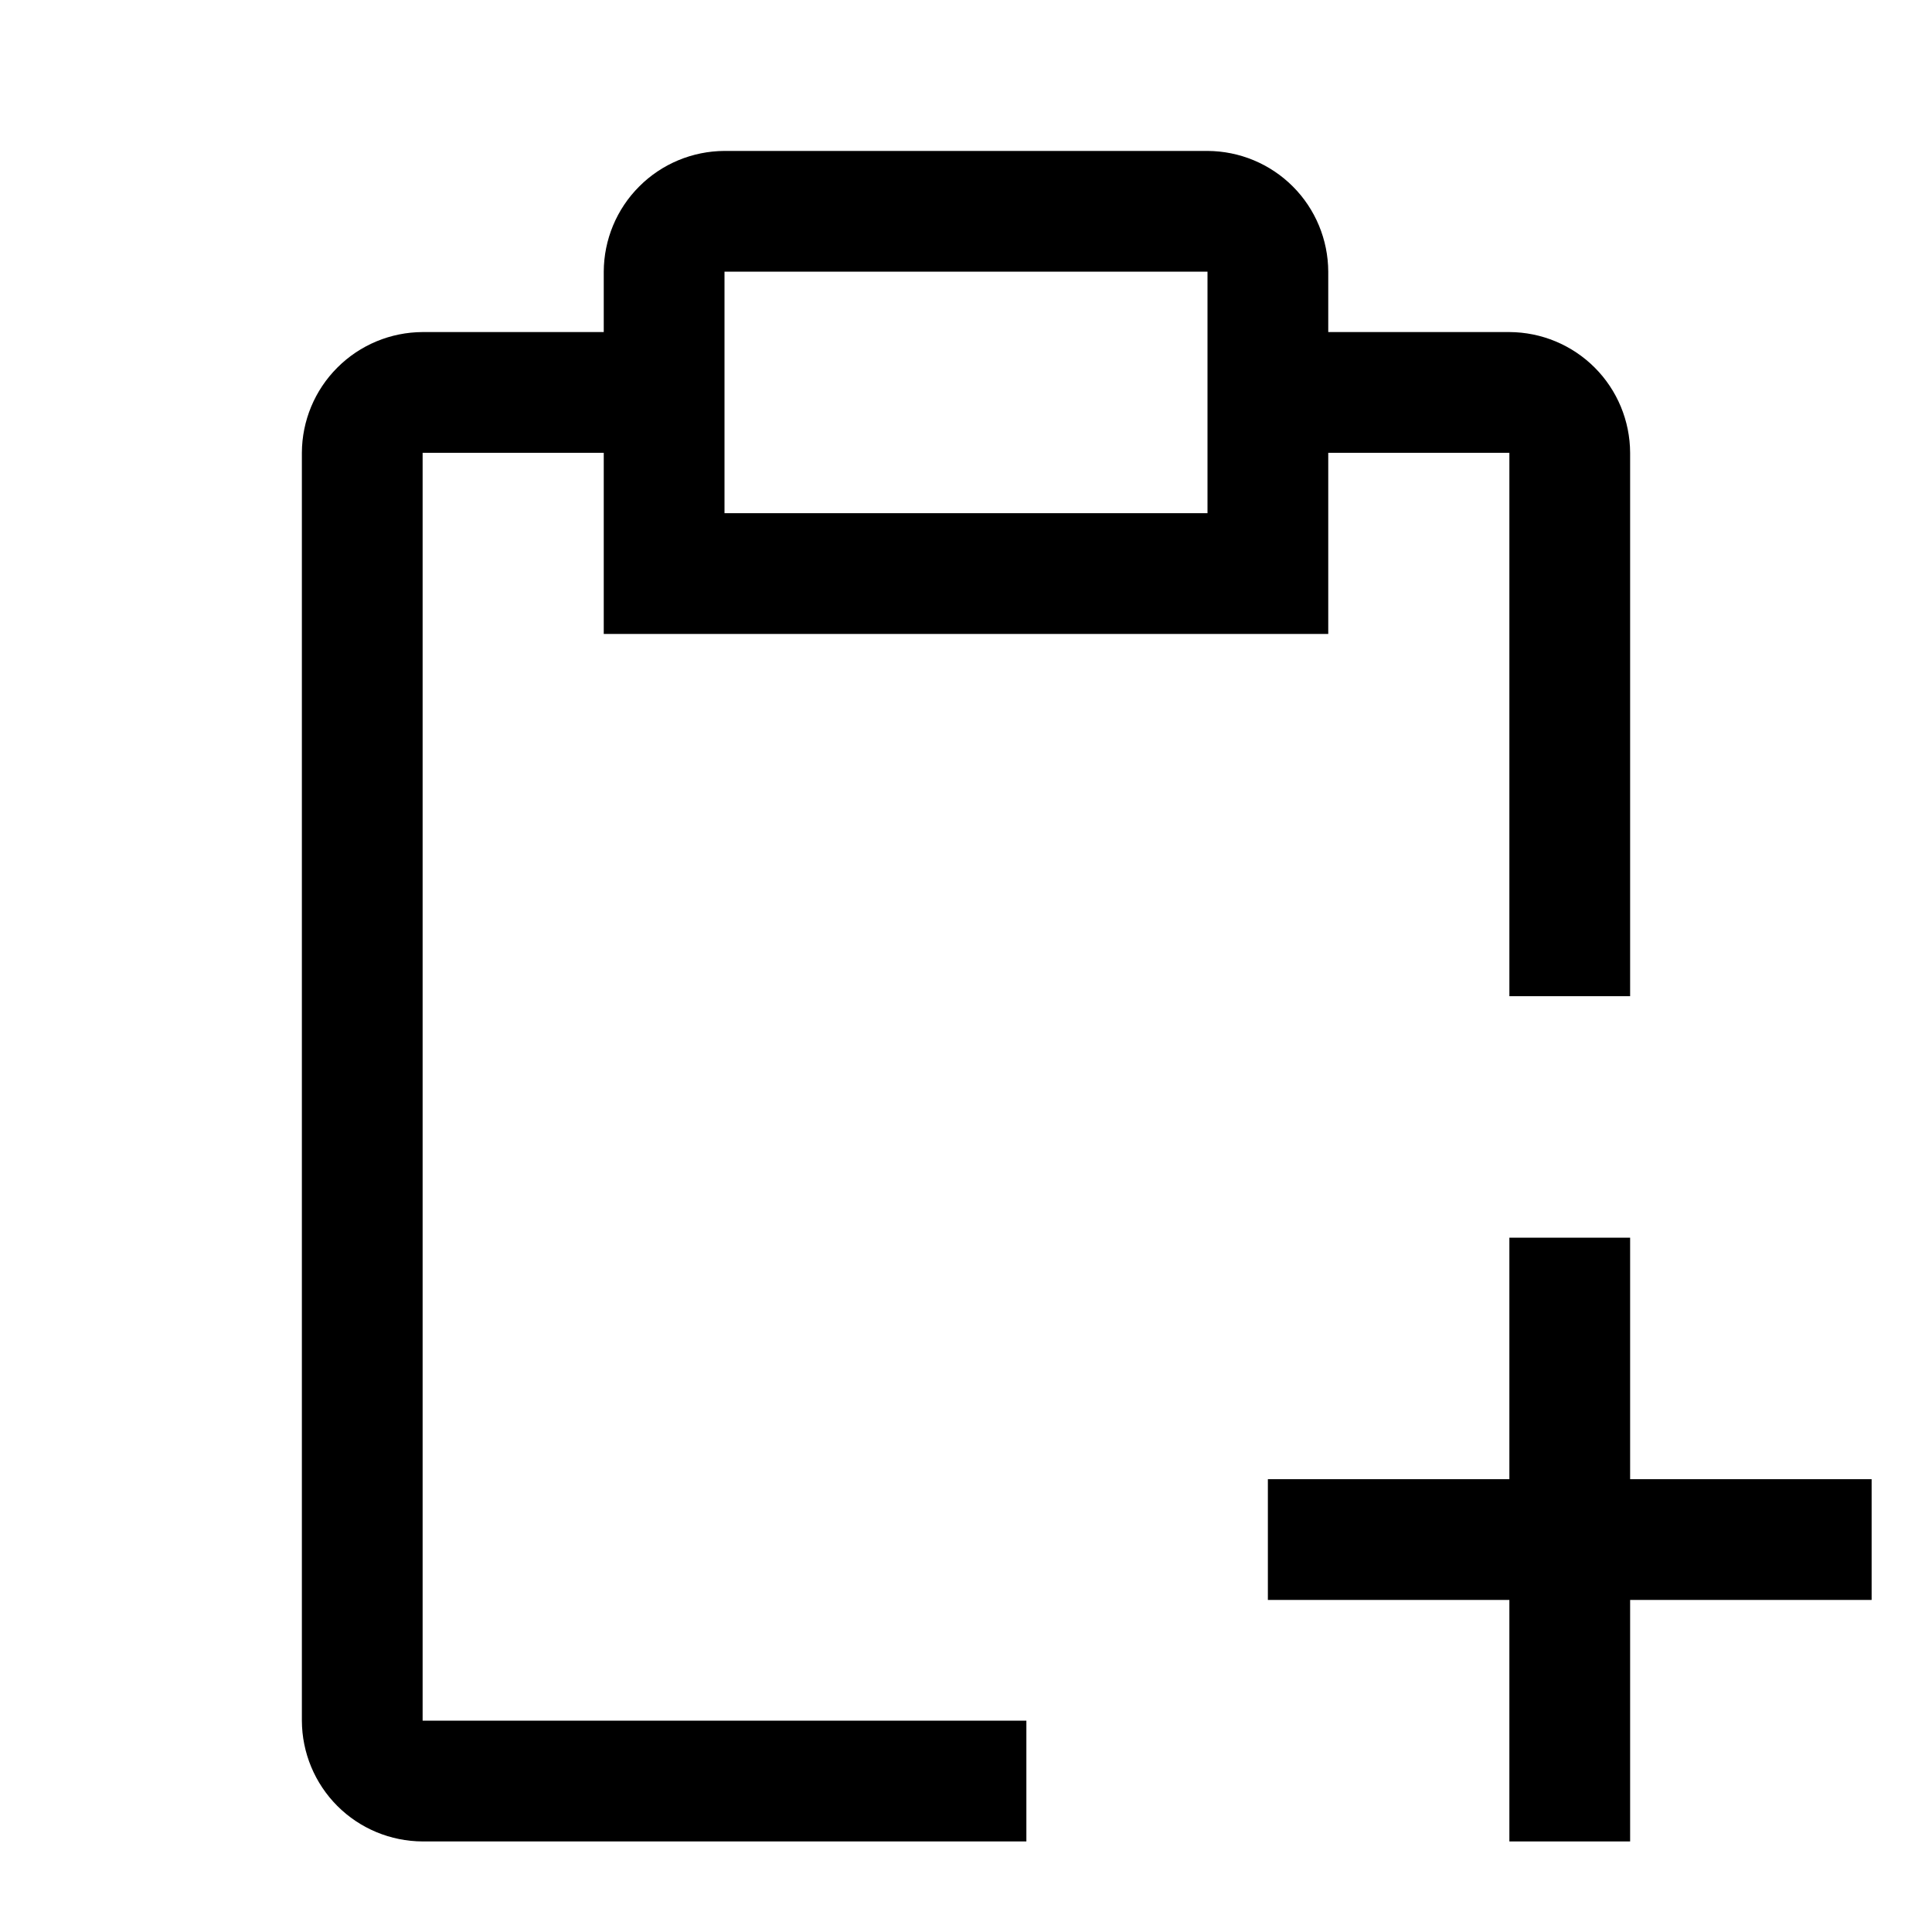
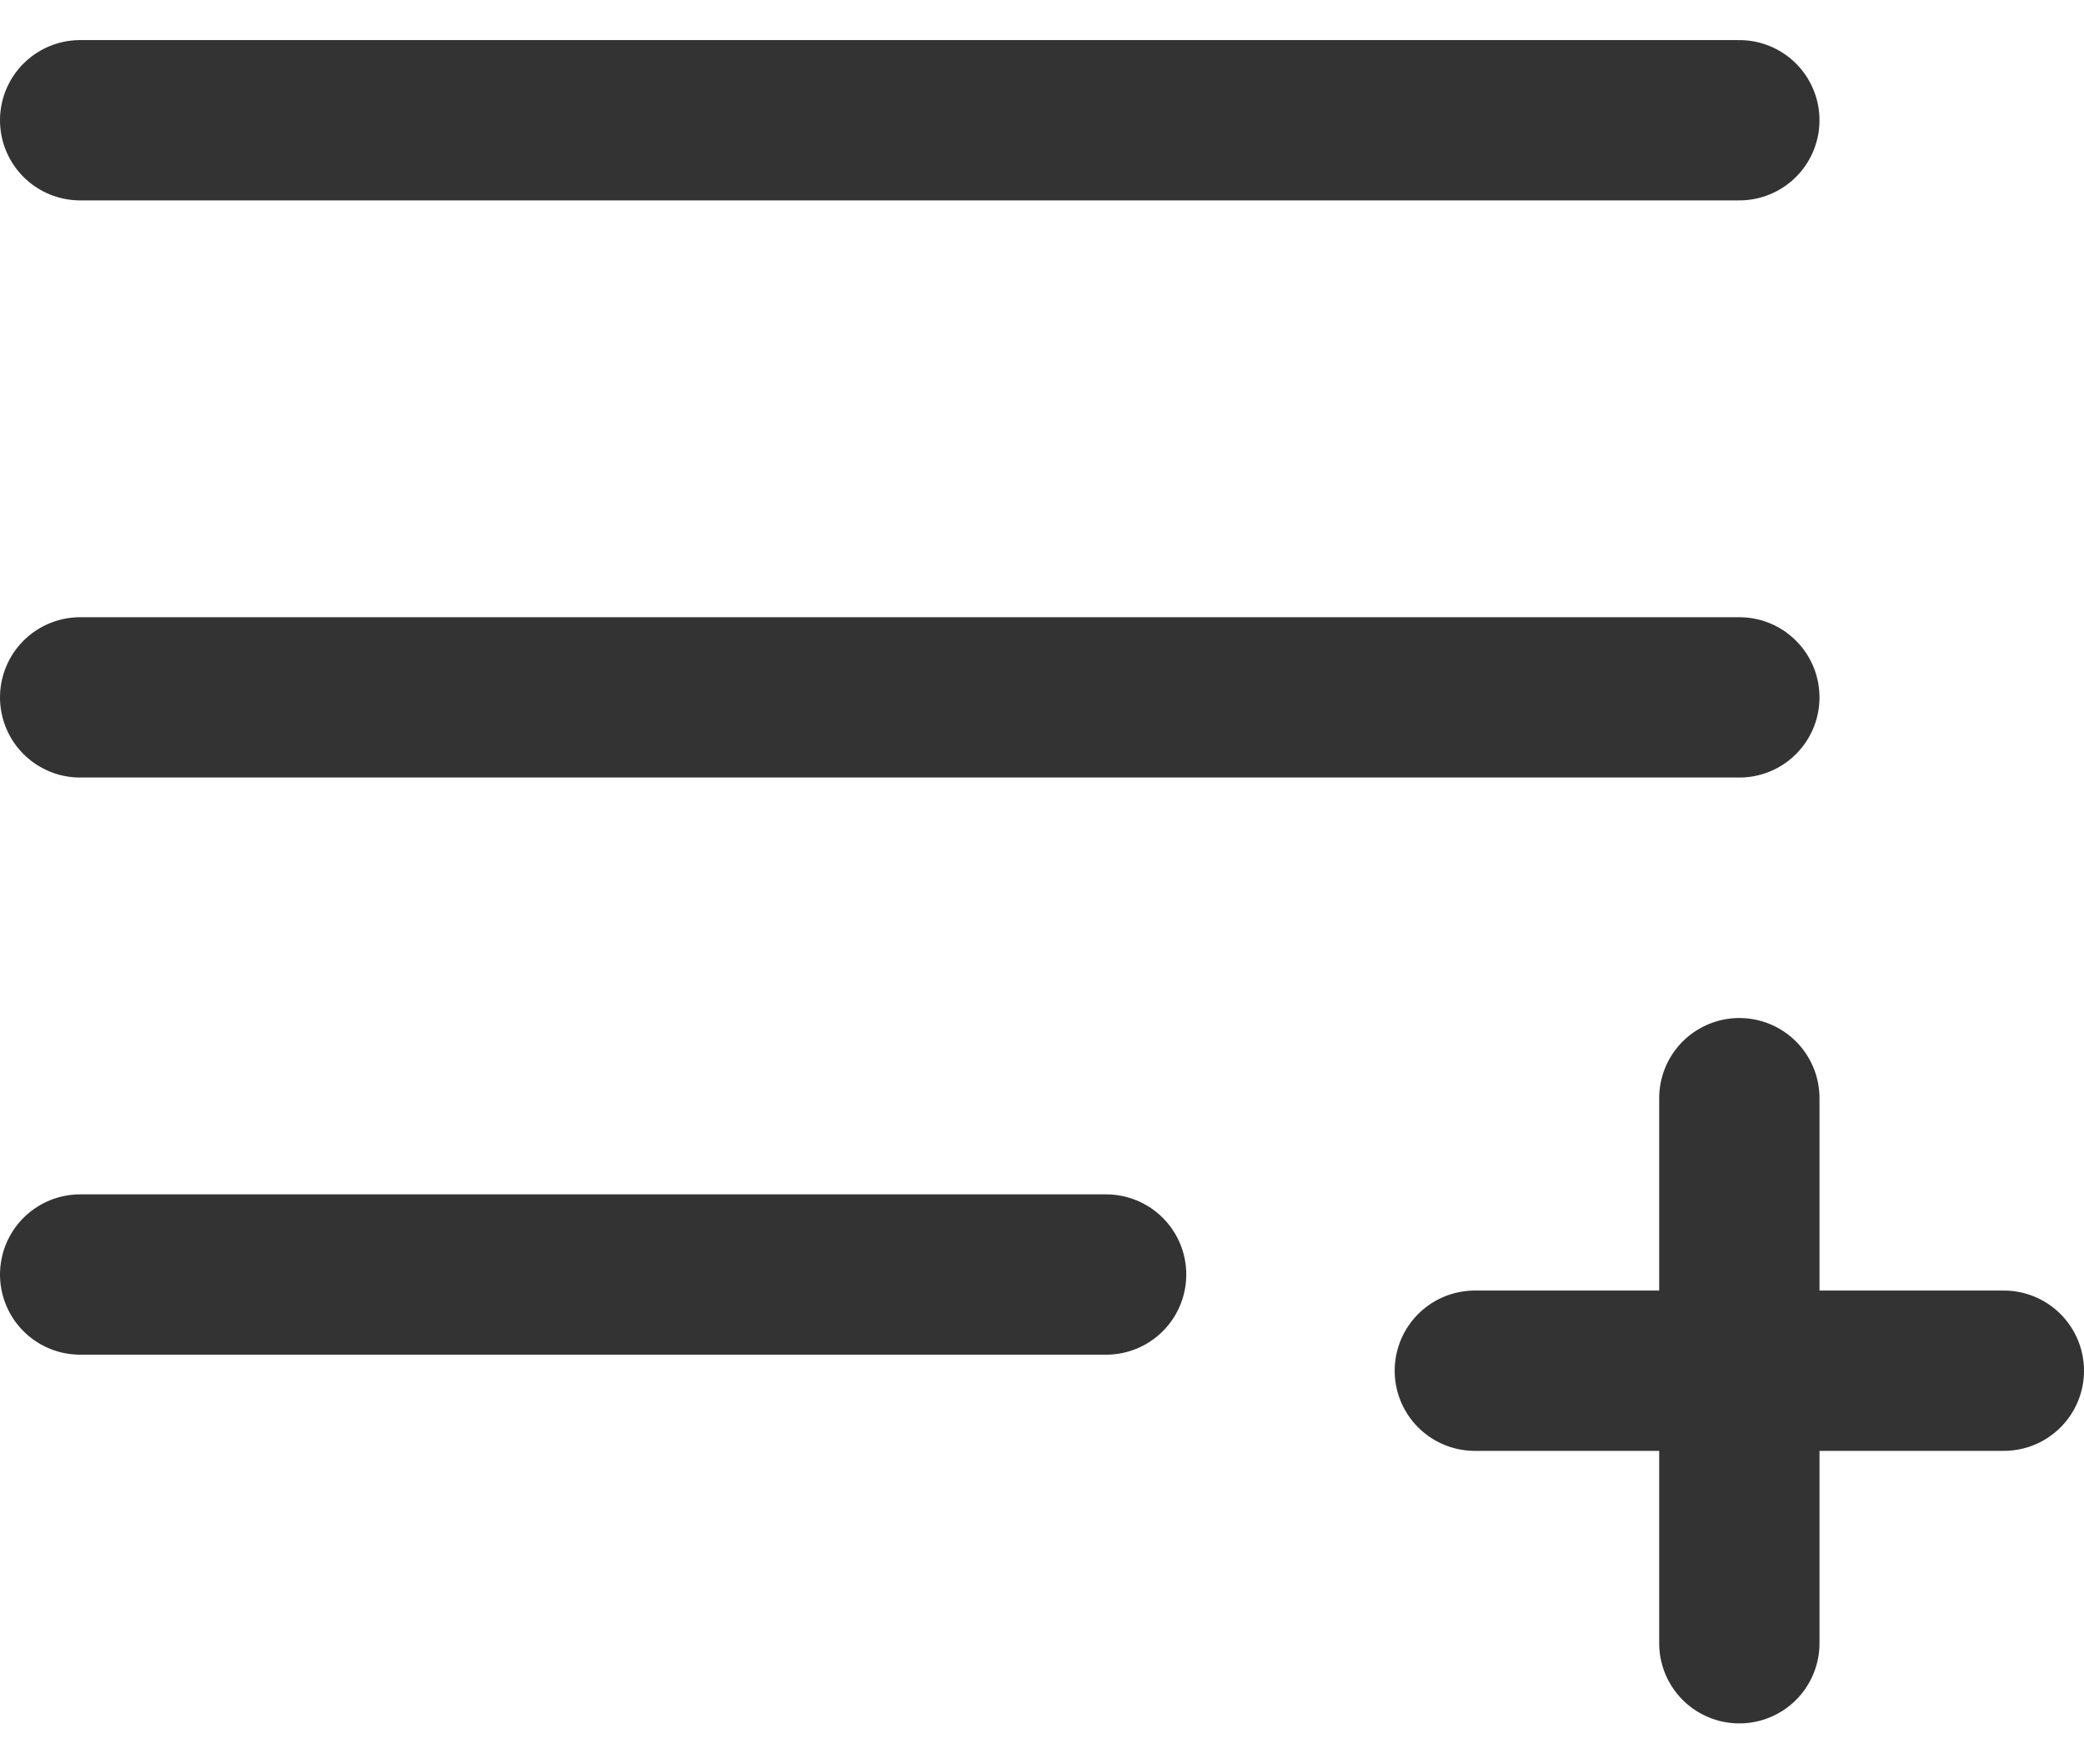
- <svg xmlns="http://www.w3.org/2000/svg" width="32" height="32" viewBox="0 0 32 32" fill="current">
-   <path d="M31 24.5H27V20.5H25V24.5H21V26.5H25V30.5H27V26.5H31V24.5Z" fill="current" />
-   <path d="M25 5.5H22V4.5C21.998 3.97 21.787 3.462 21.413 3.088C21.038 2.713 20.53 2.502 20 2.5H12C11.47 2.502 10.962 2.713 10.588 3.088C10.213 3.462 10.002 3.97 10 4.5V5.5H7C6.47 5.502 5.962 5.713 5.588 6.088C5.213 6.462 5.002 6.97 5 7.5V28.5C5.002 29.03 5.213 29.538 5.588 29.913C5.962 30.287 6.47 30.498 7 30.5H17V28.5H7V7.5H10V10.5H22V7.5H25V16.5H27V7.5C26.998 6.97 26.787 6.462 26.413 6.088C26.038 5.713 25.53 5.502 25 5.5ZM20 8.5H12V4.5H20V8.5Z" fill="current" />
+ <svg xmlns="http://www.w3.org/2000/svg" width="26" height="22" viewBox="0 0 26 22" fill="current">
+   <path d="M18.4 17.1H21.7M21.7 17.1H25M21.7 17.1V13.7M21.7 17.1V20.5M1 8.7H21.7M1 15.9H13.8M1 1.5H21.7" stroke="#333333" stroke-width="2" stroke-linecap="round" stroke-linejoin="round" />
</svg>
